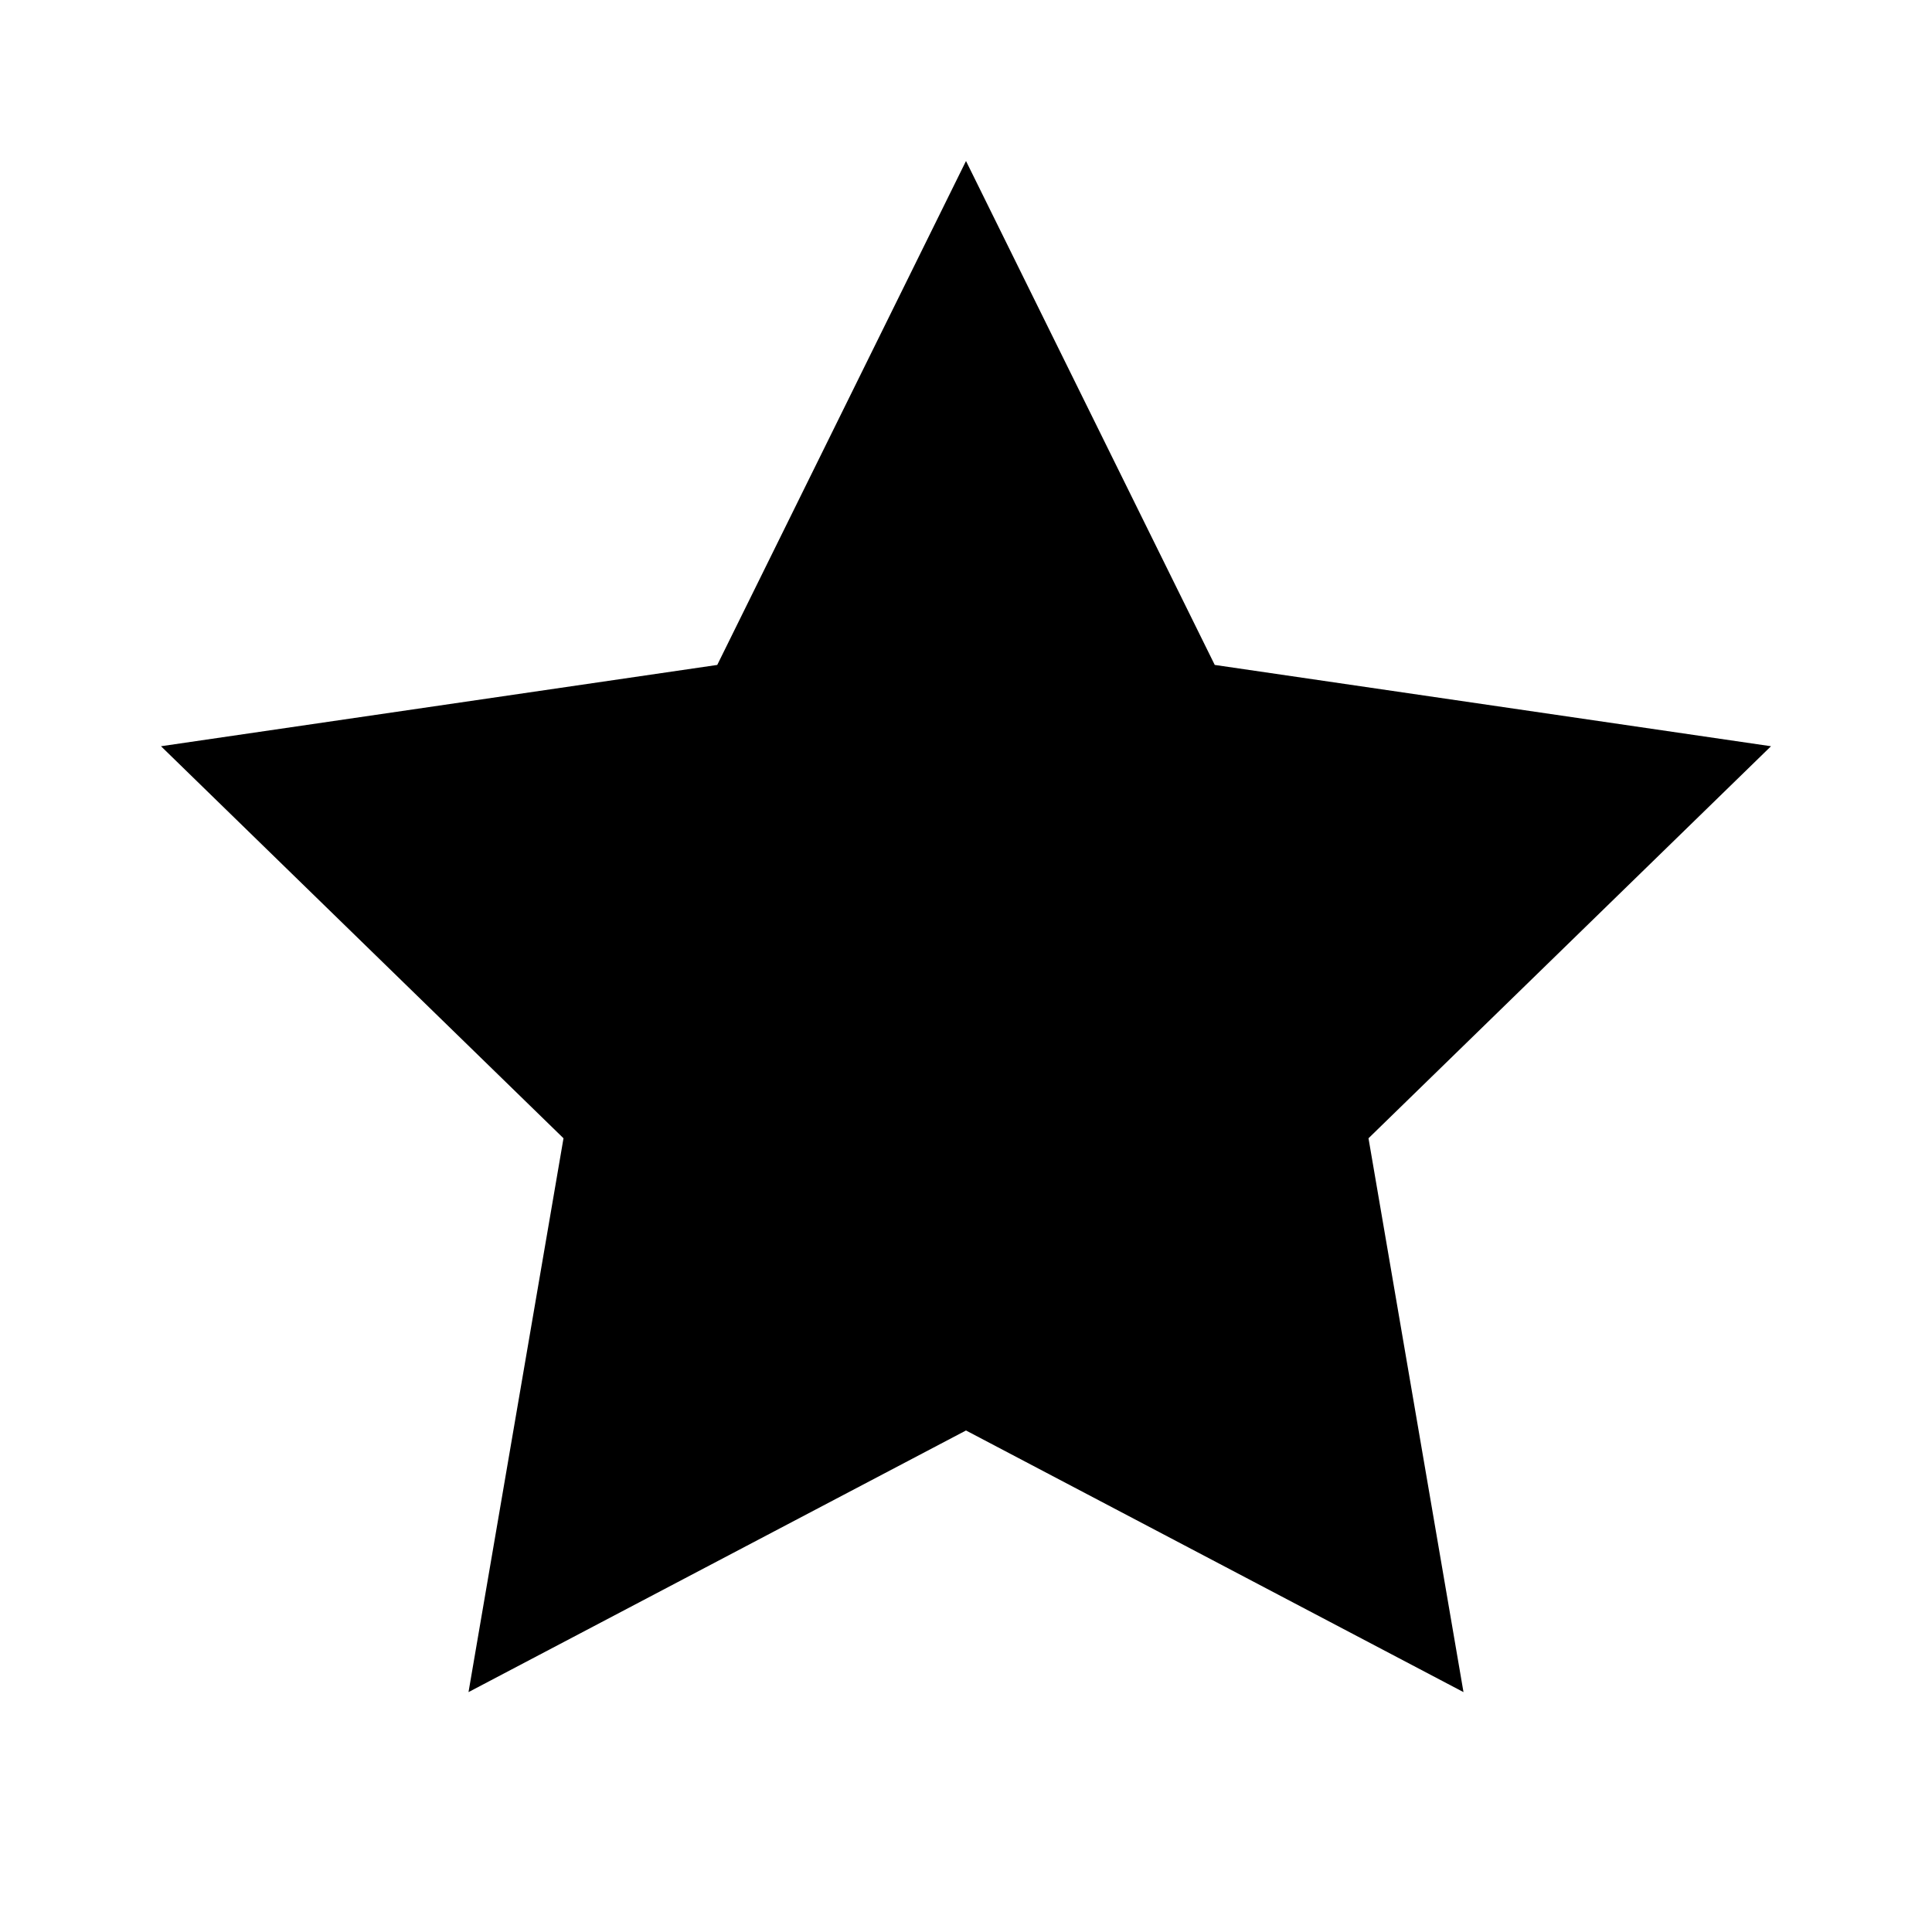
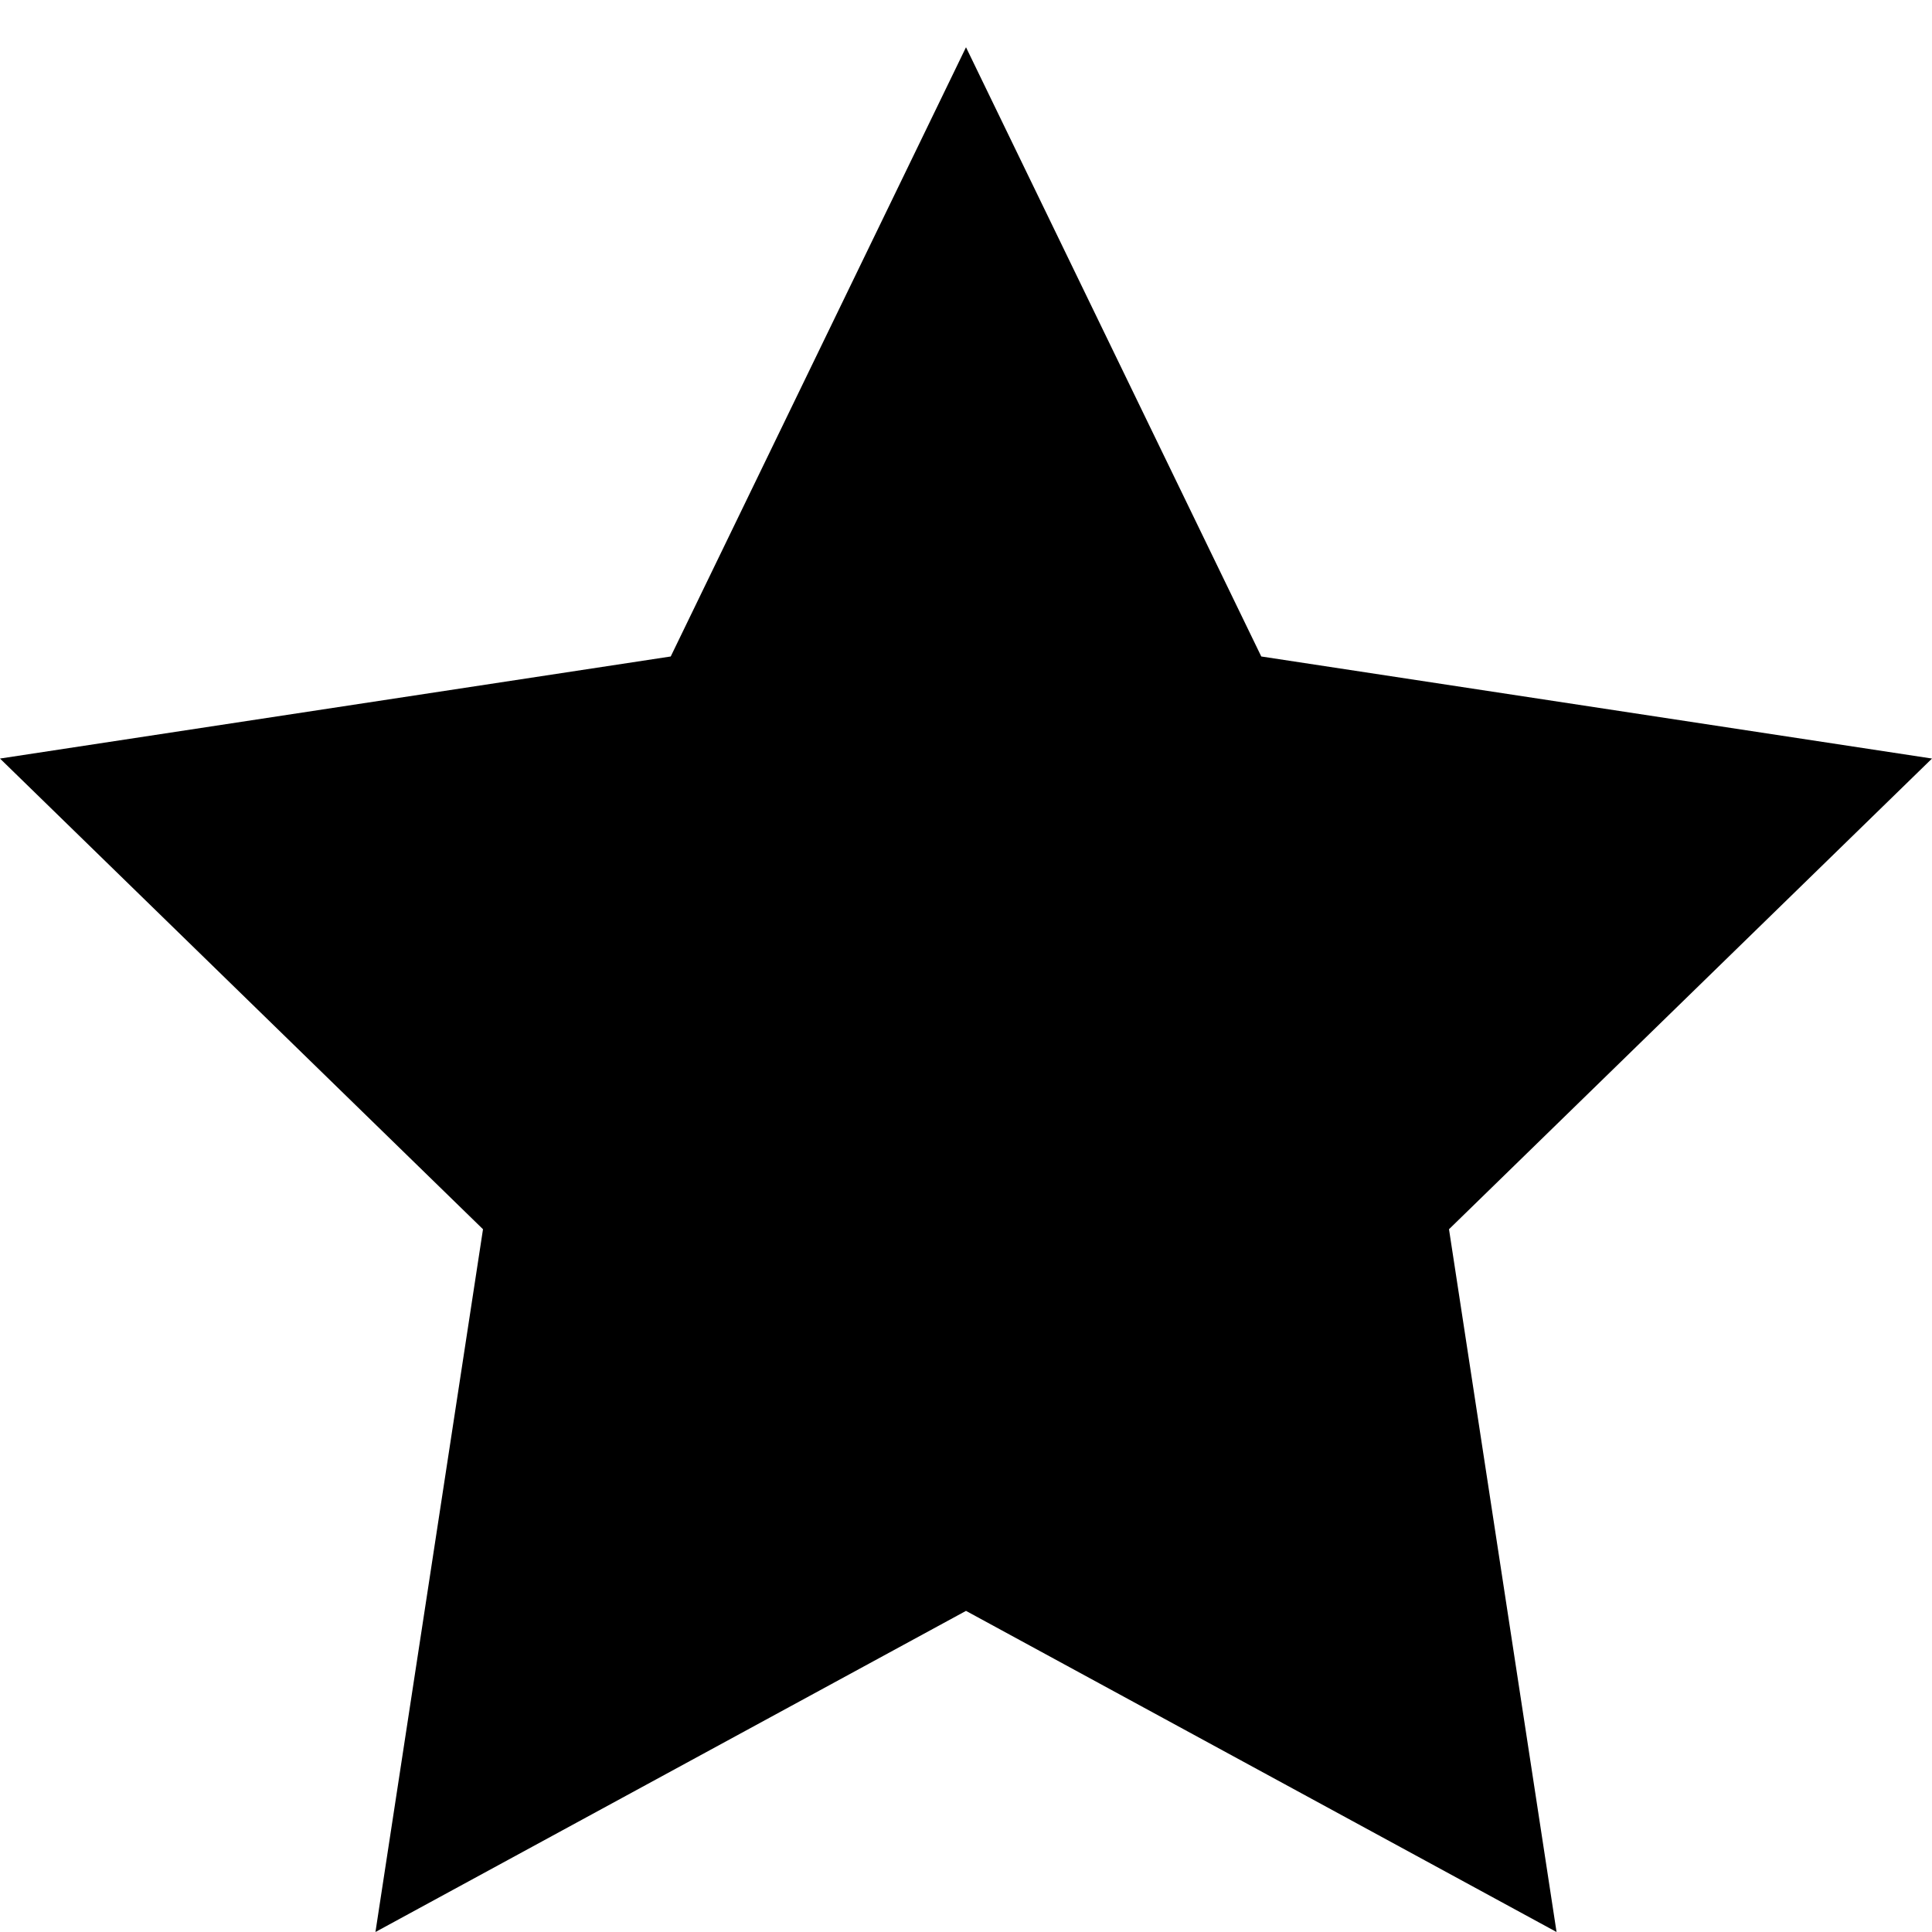
<svg xmlns="http://www.w3.org/2000/svg" viewBox="0 0 24 24" fill="currentColor" width="48" height="48">
-   <path d="M12 2l3.09 6.26L22 9.27l-5 4.87 1.18 6.88L12 17.77l-6.18 3.25L7 14.14 2 9.27l6.91-1.01L12 2z" />
+   <path d="M12 .587l3.668 7.568L24 9.423l-6 5.847L19.336 24 12 20.011 4.664 24 6 15.27 0 9.423l8.332-1.268z" />
</svg>
